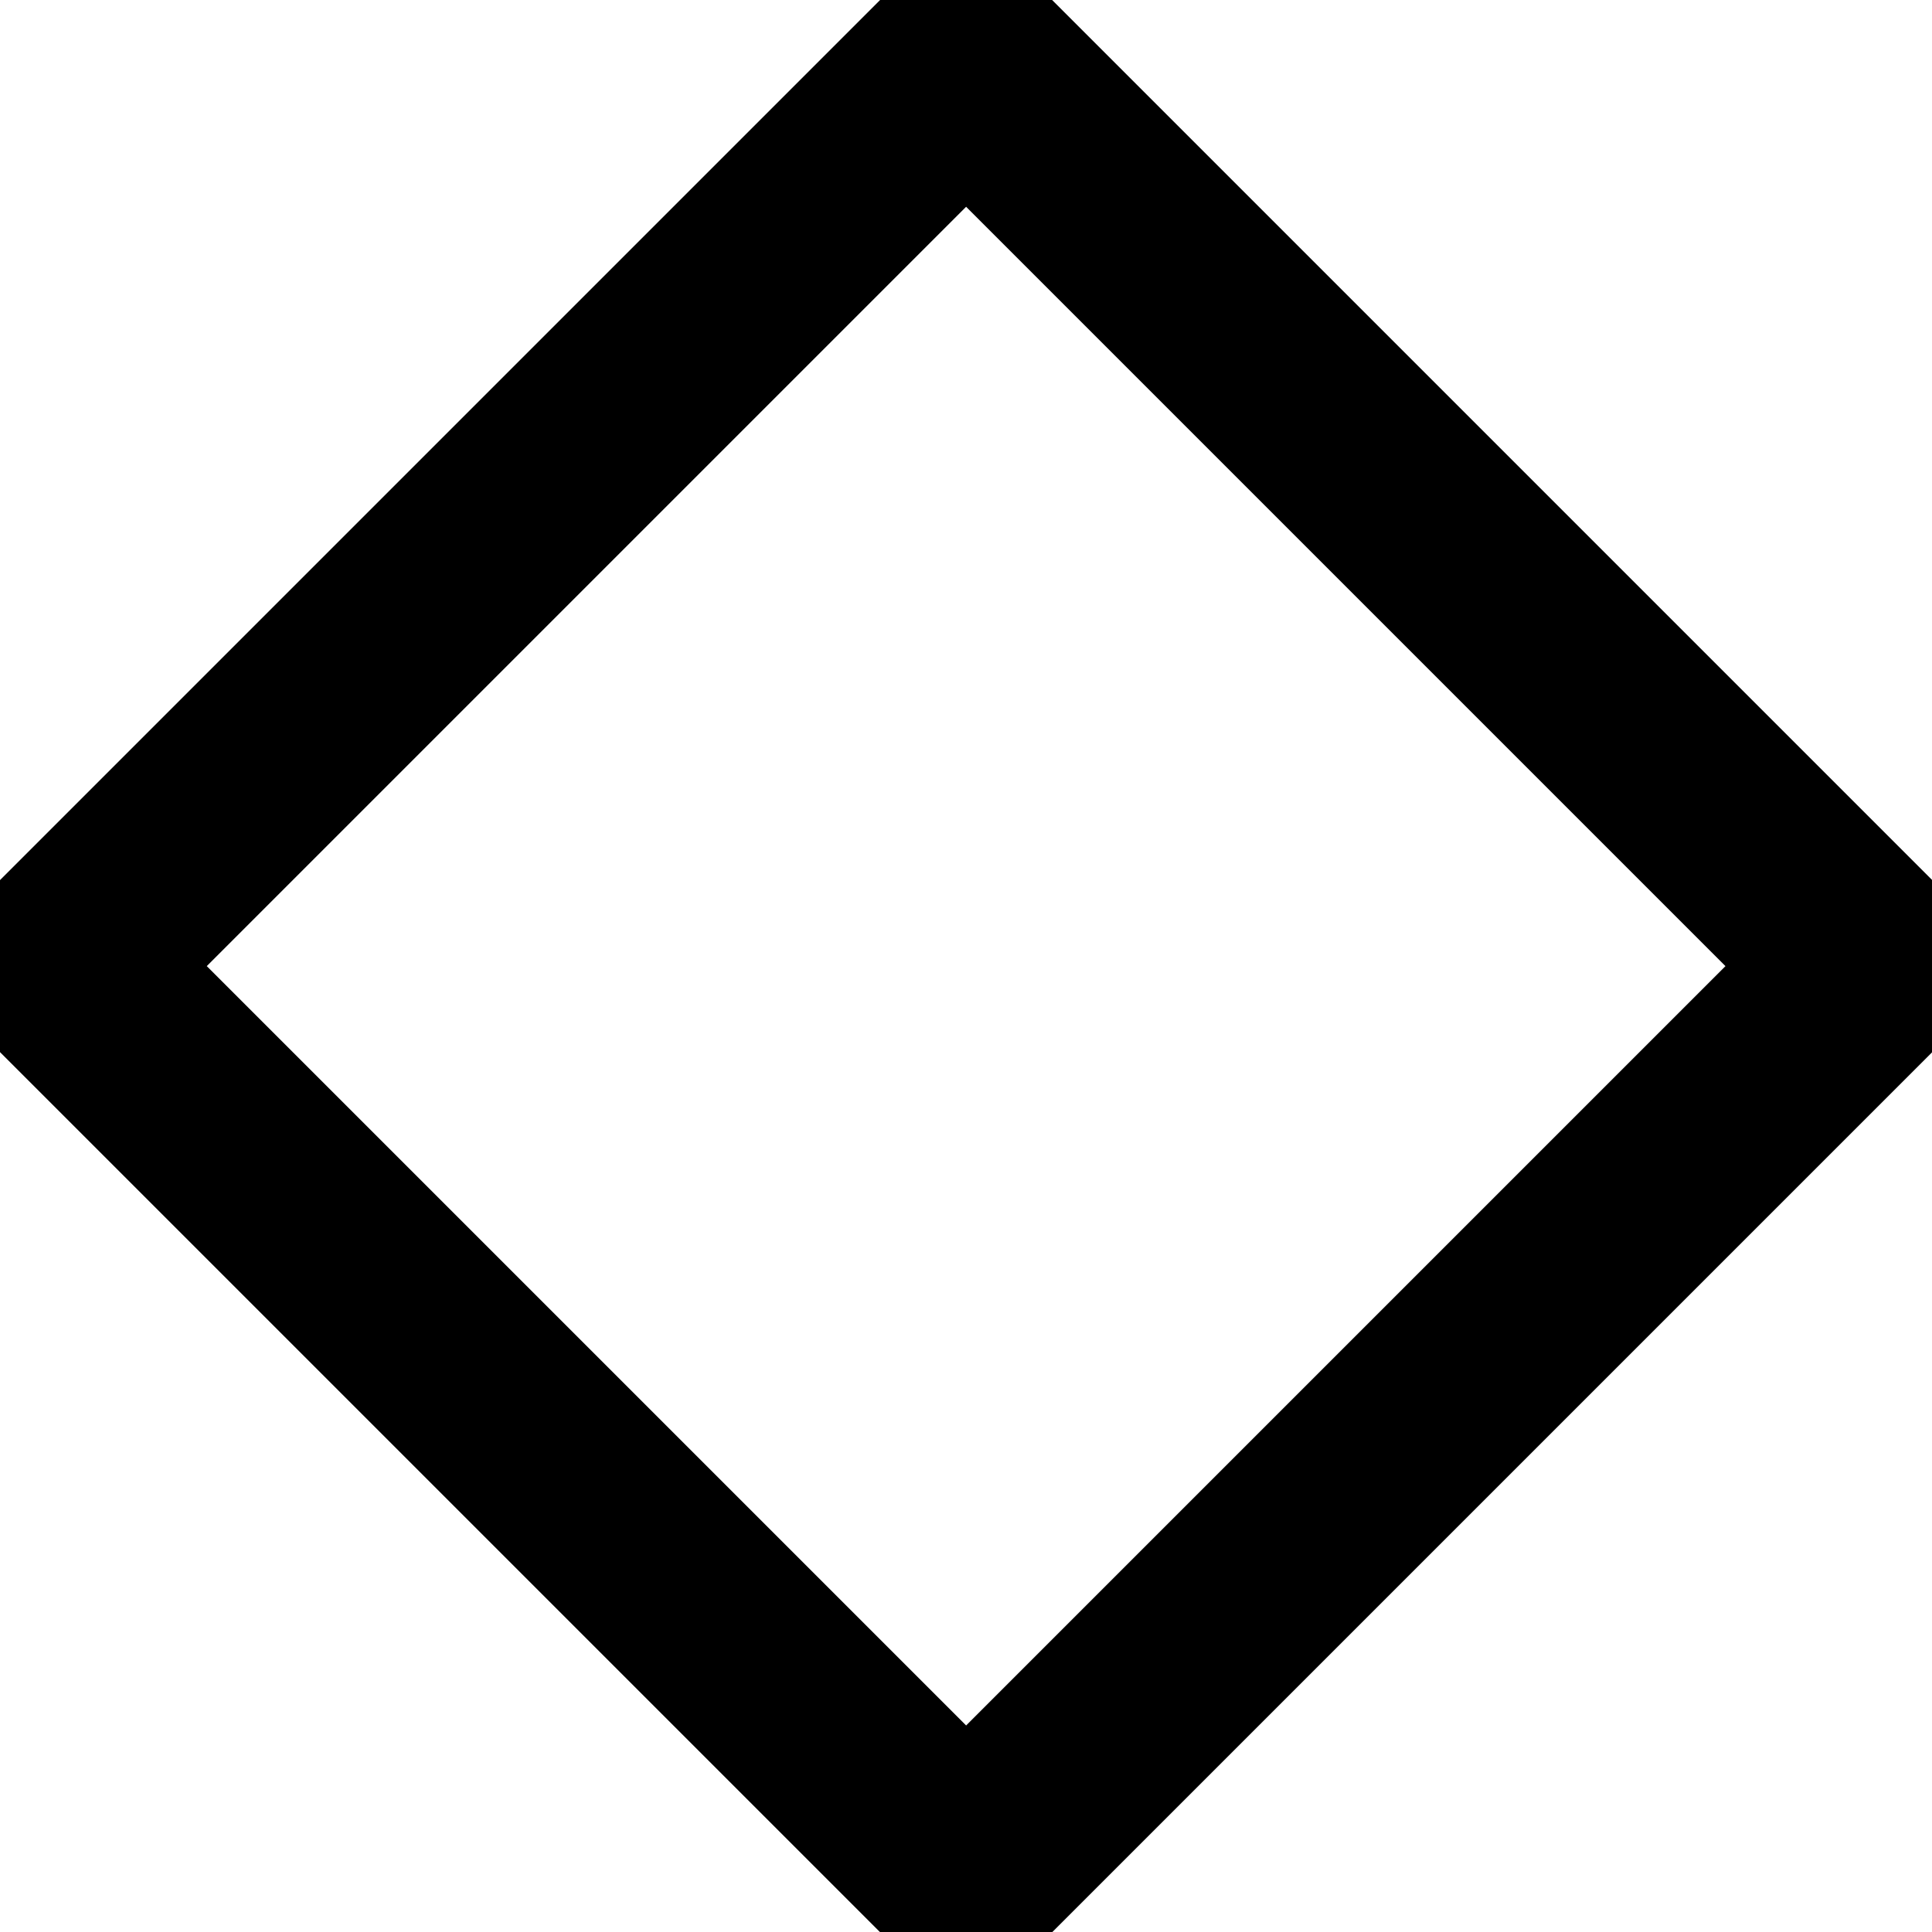
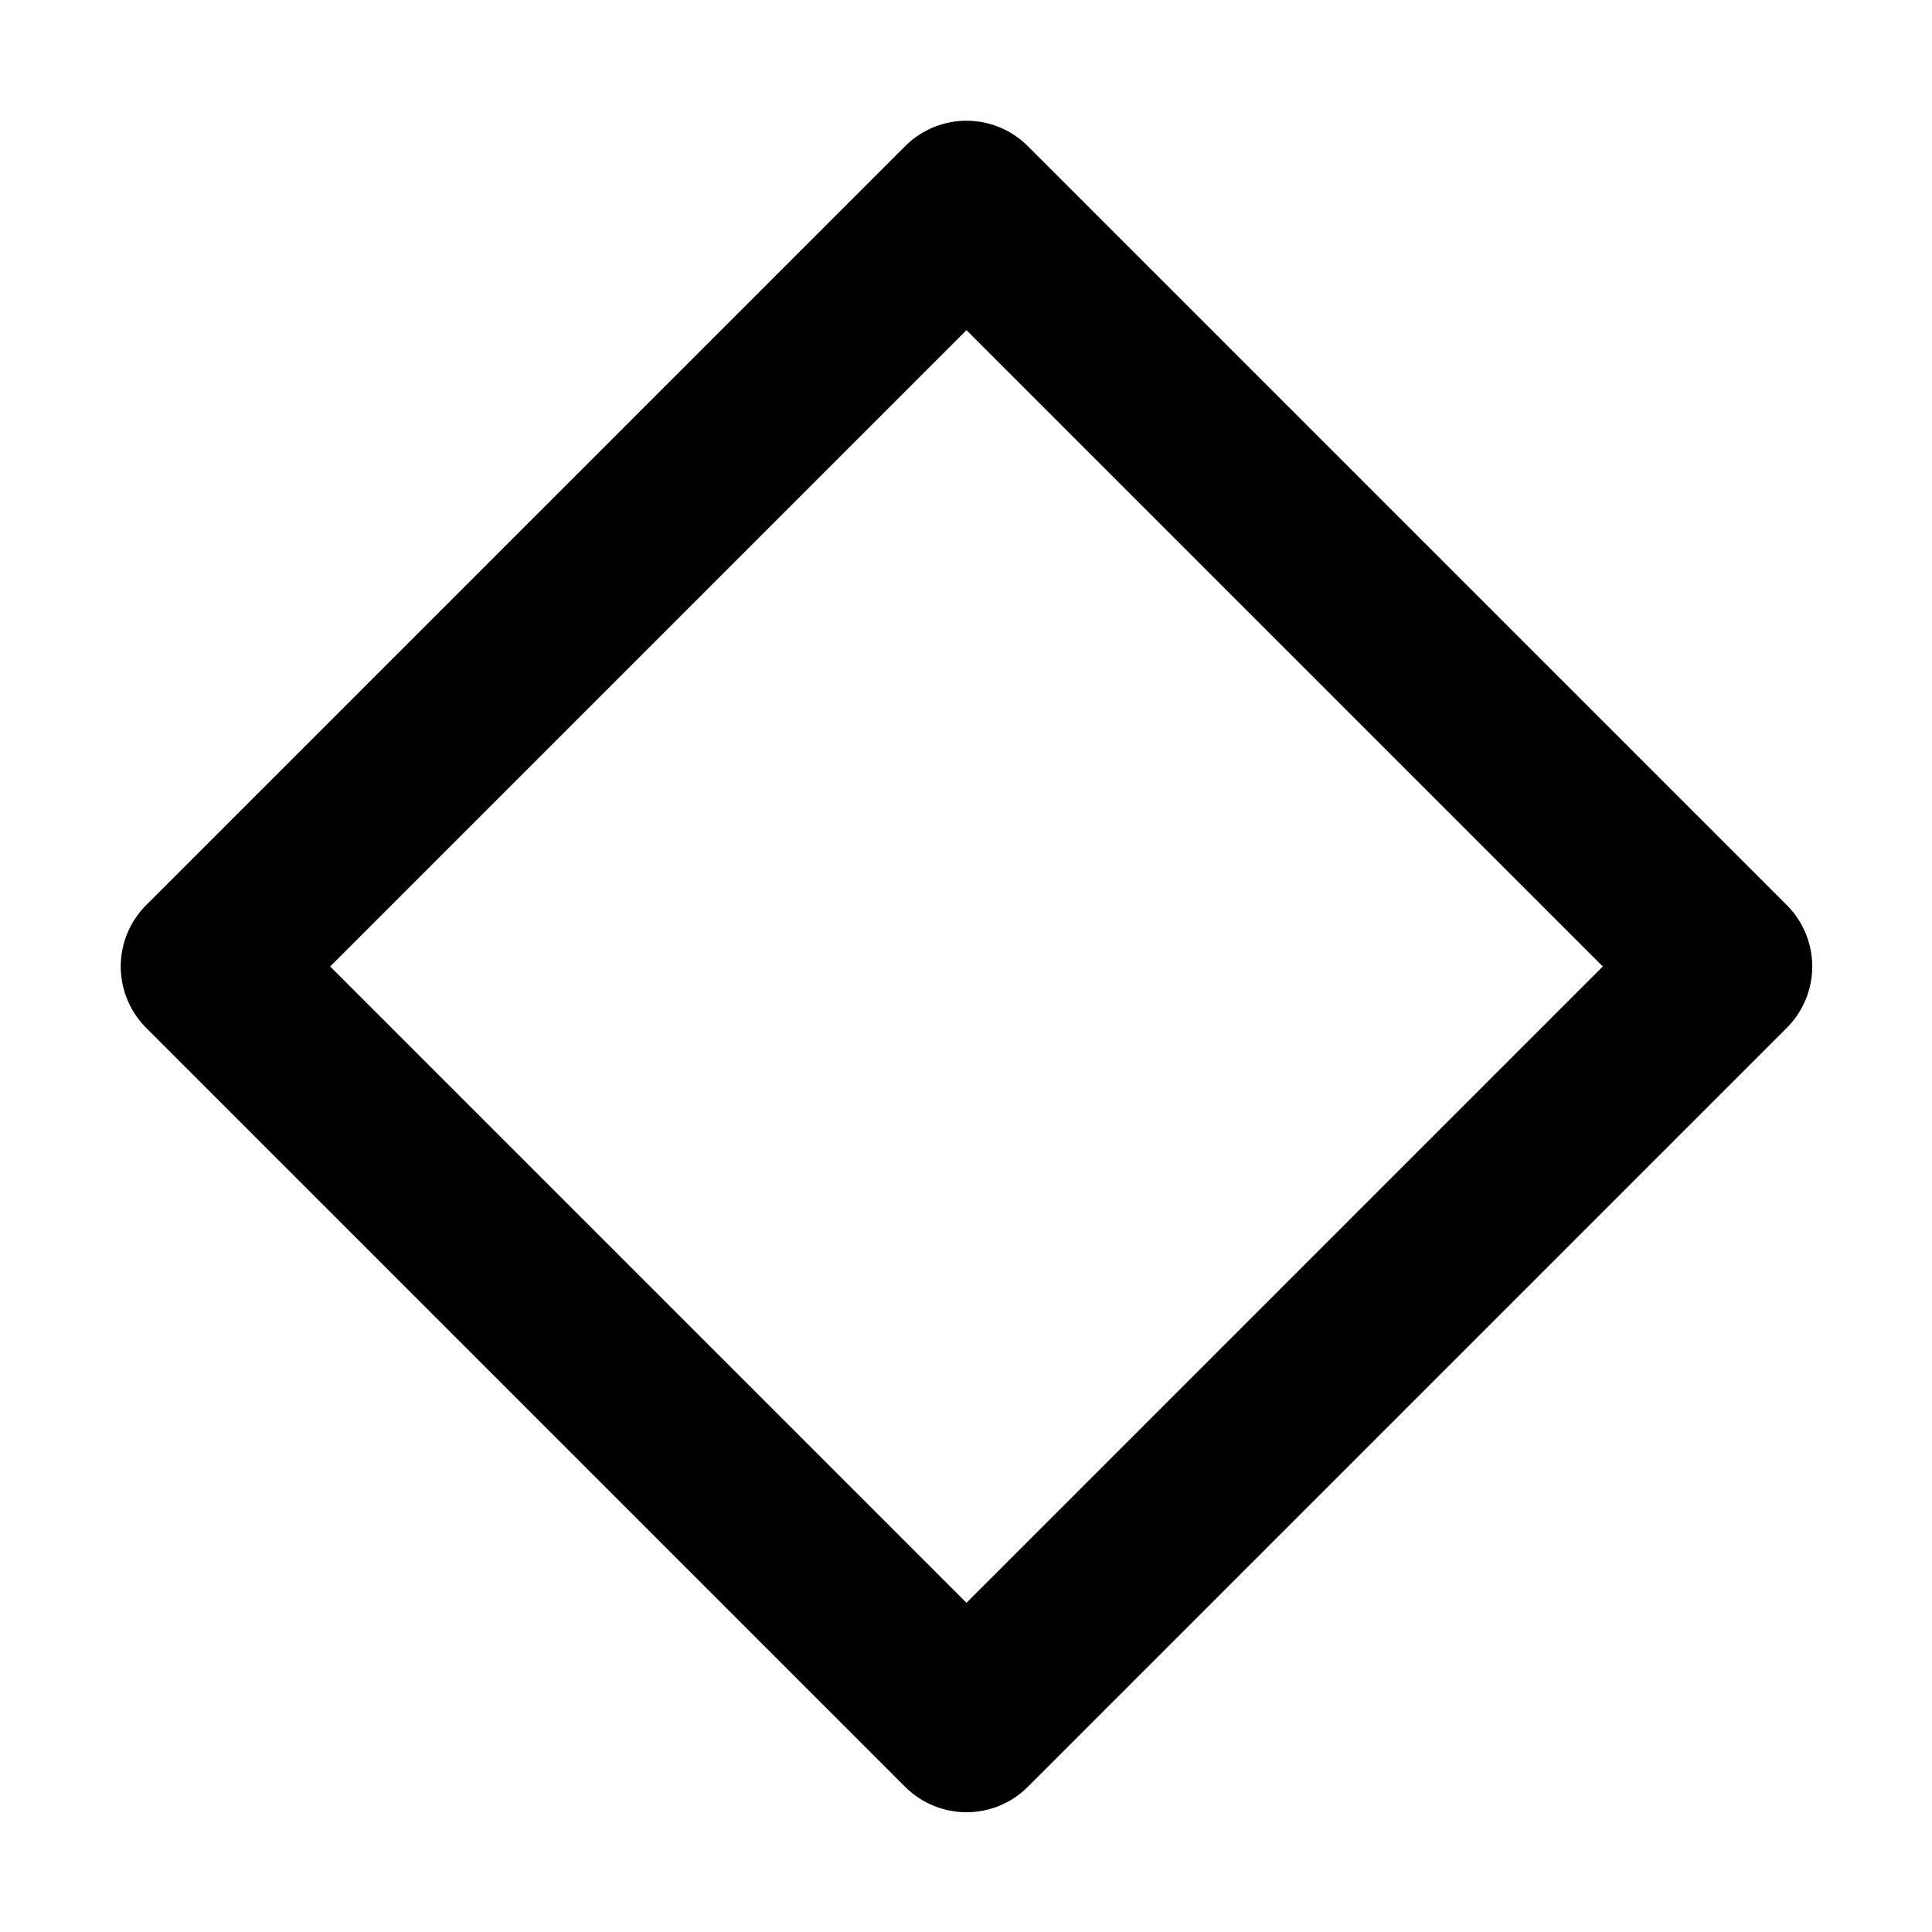
<svg xmlns="http://www.w3.org/2000/svg" width="1024" height="1024" viewBox="0 0 1024 1024">
-   <g transform="translate(-0.000, 0.000) scale(1.000)">
+   <g transform="translate(83.145, 83.145) scale(0.838)">
    <path fill="none" stroke="#000" stroke-linejoin="round" stroke-width="109.728" d="m512.064 32.004 480.06 480.06-480.06 480.06-480.06-480.06Z" />
  </g>
</svg>
